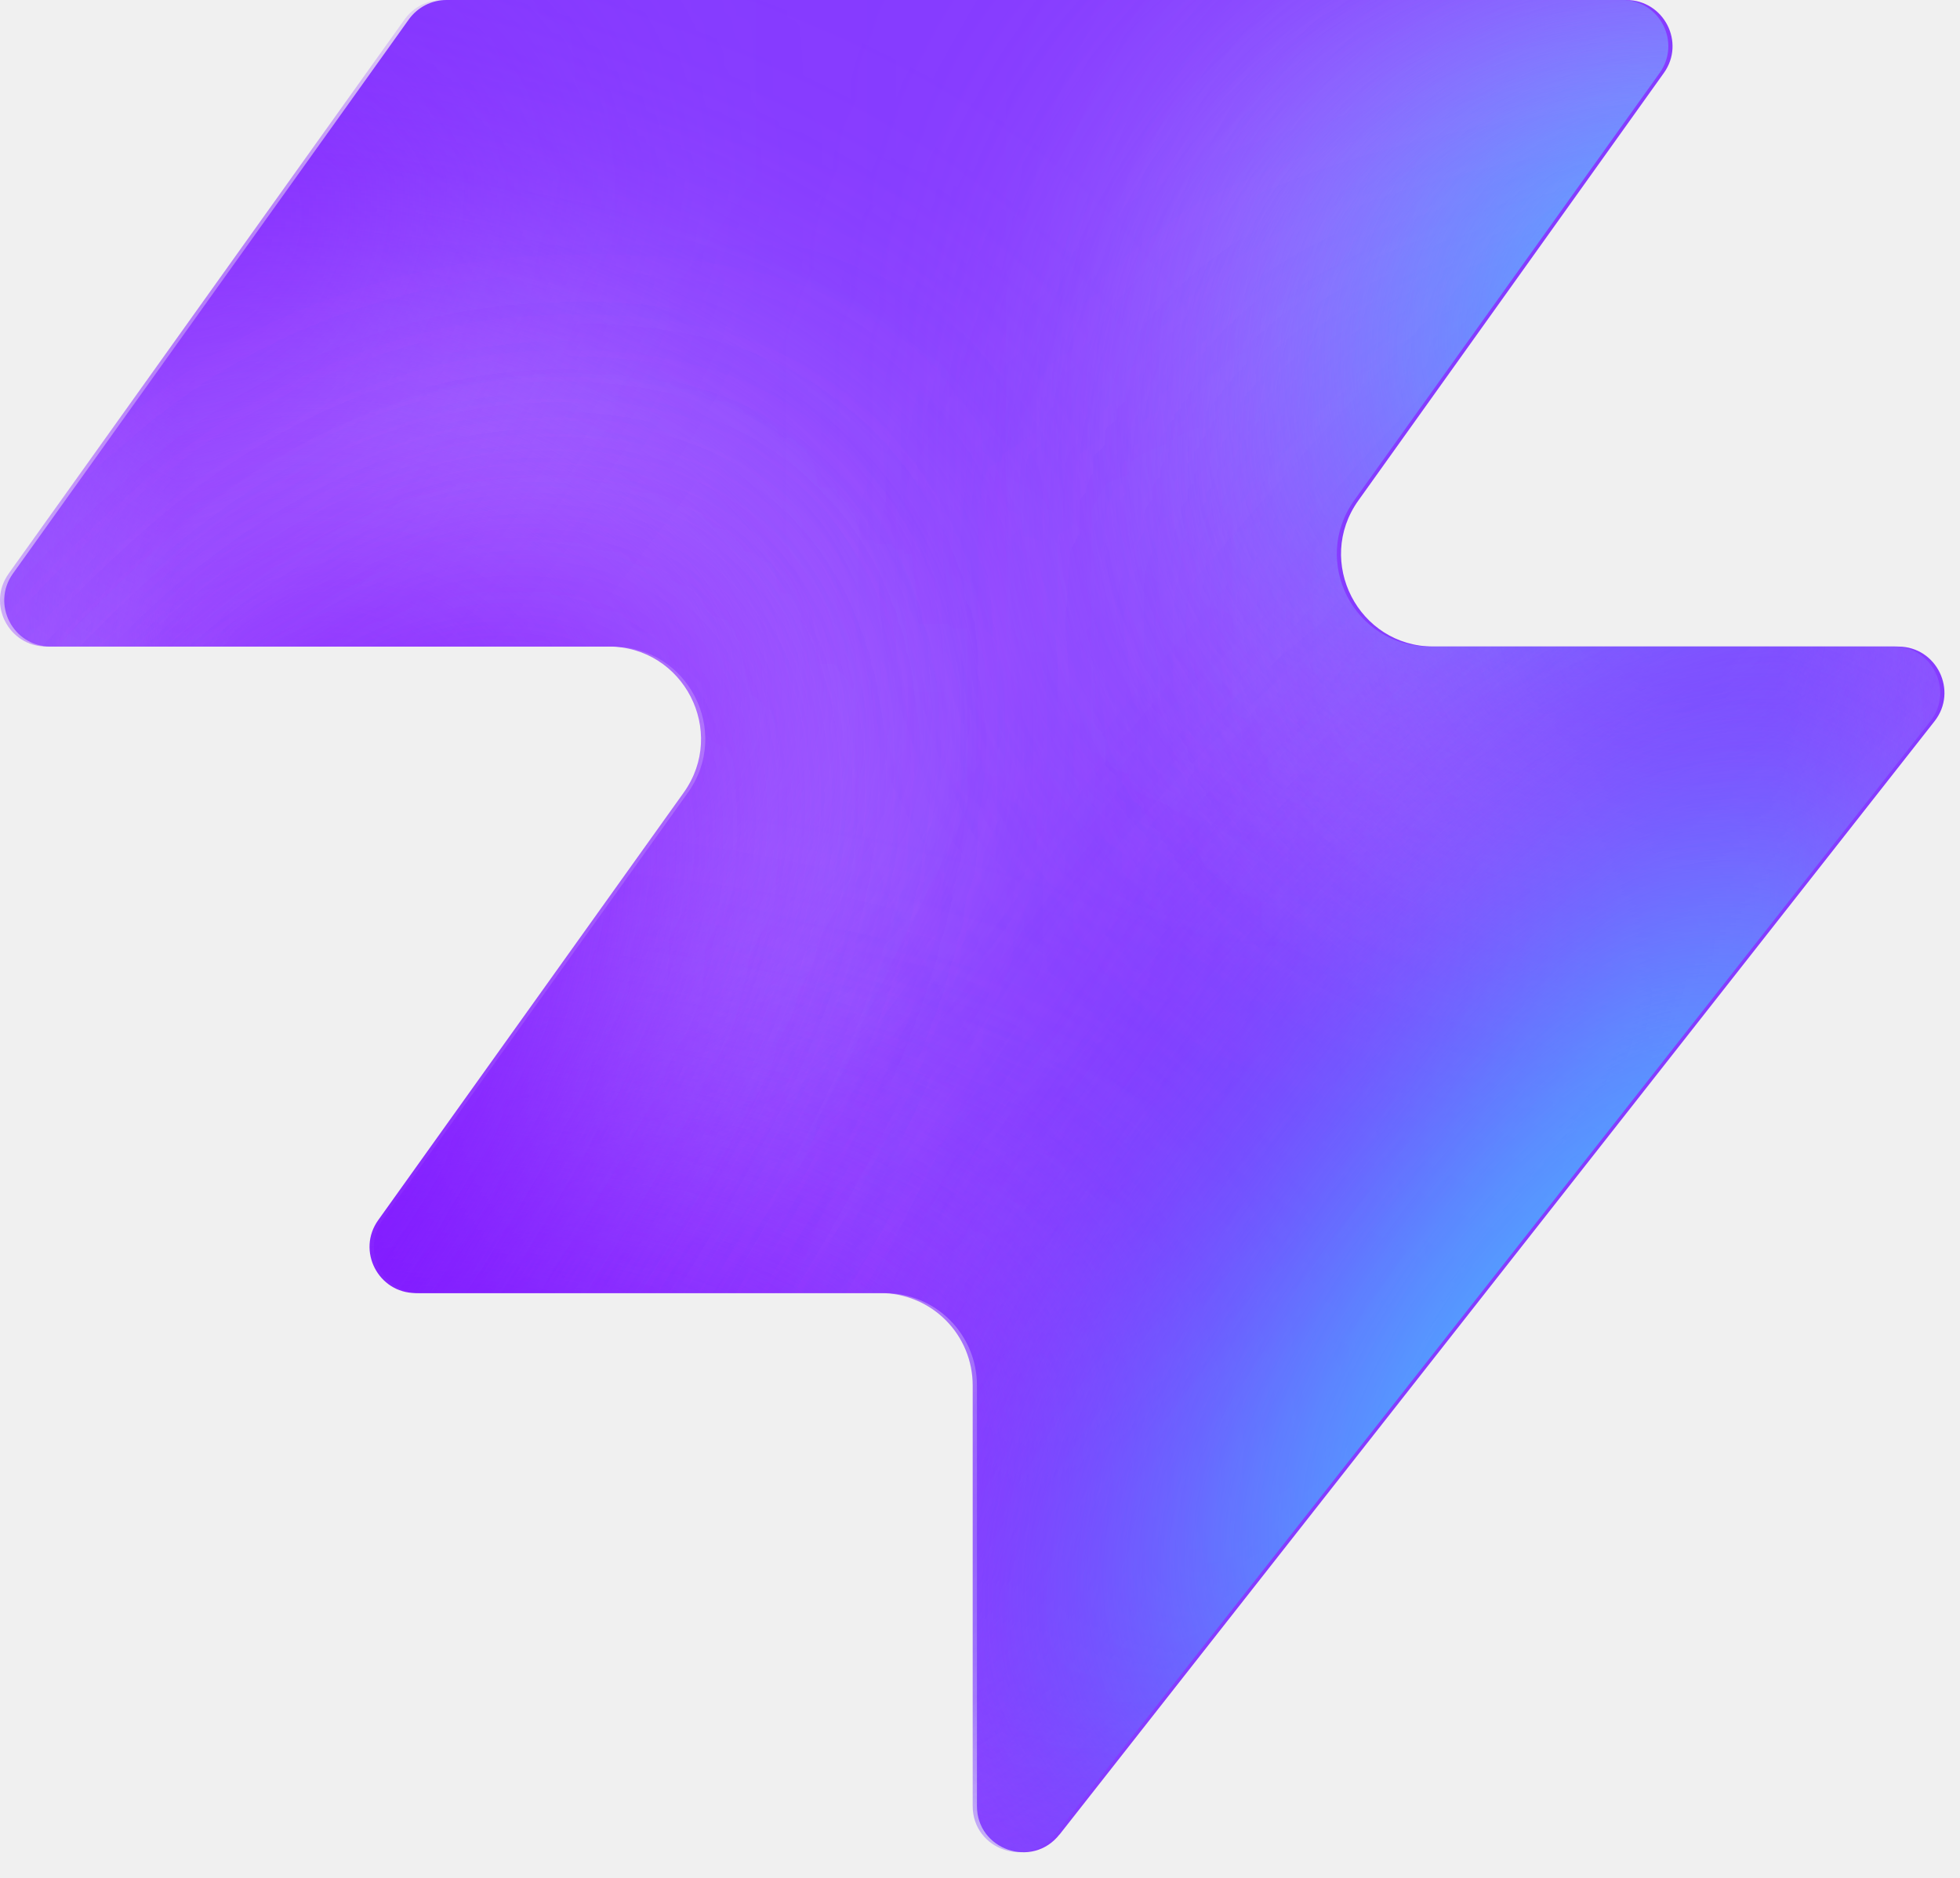
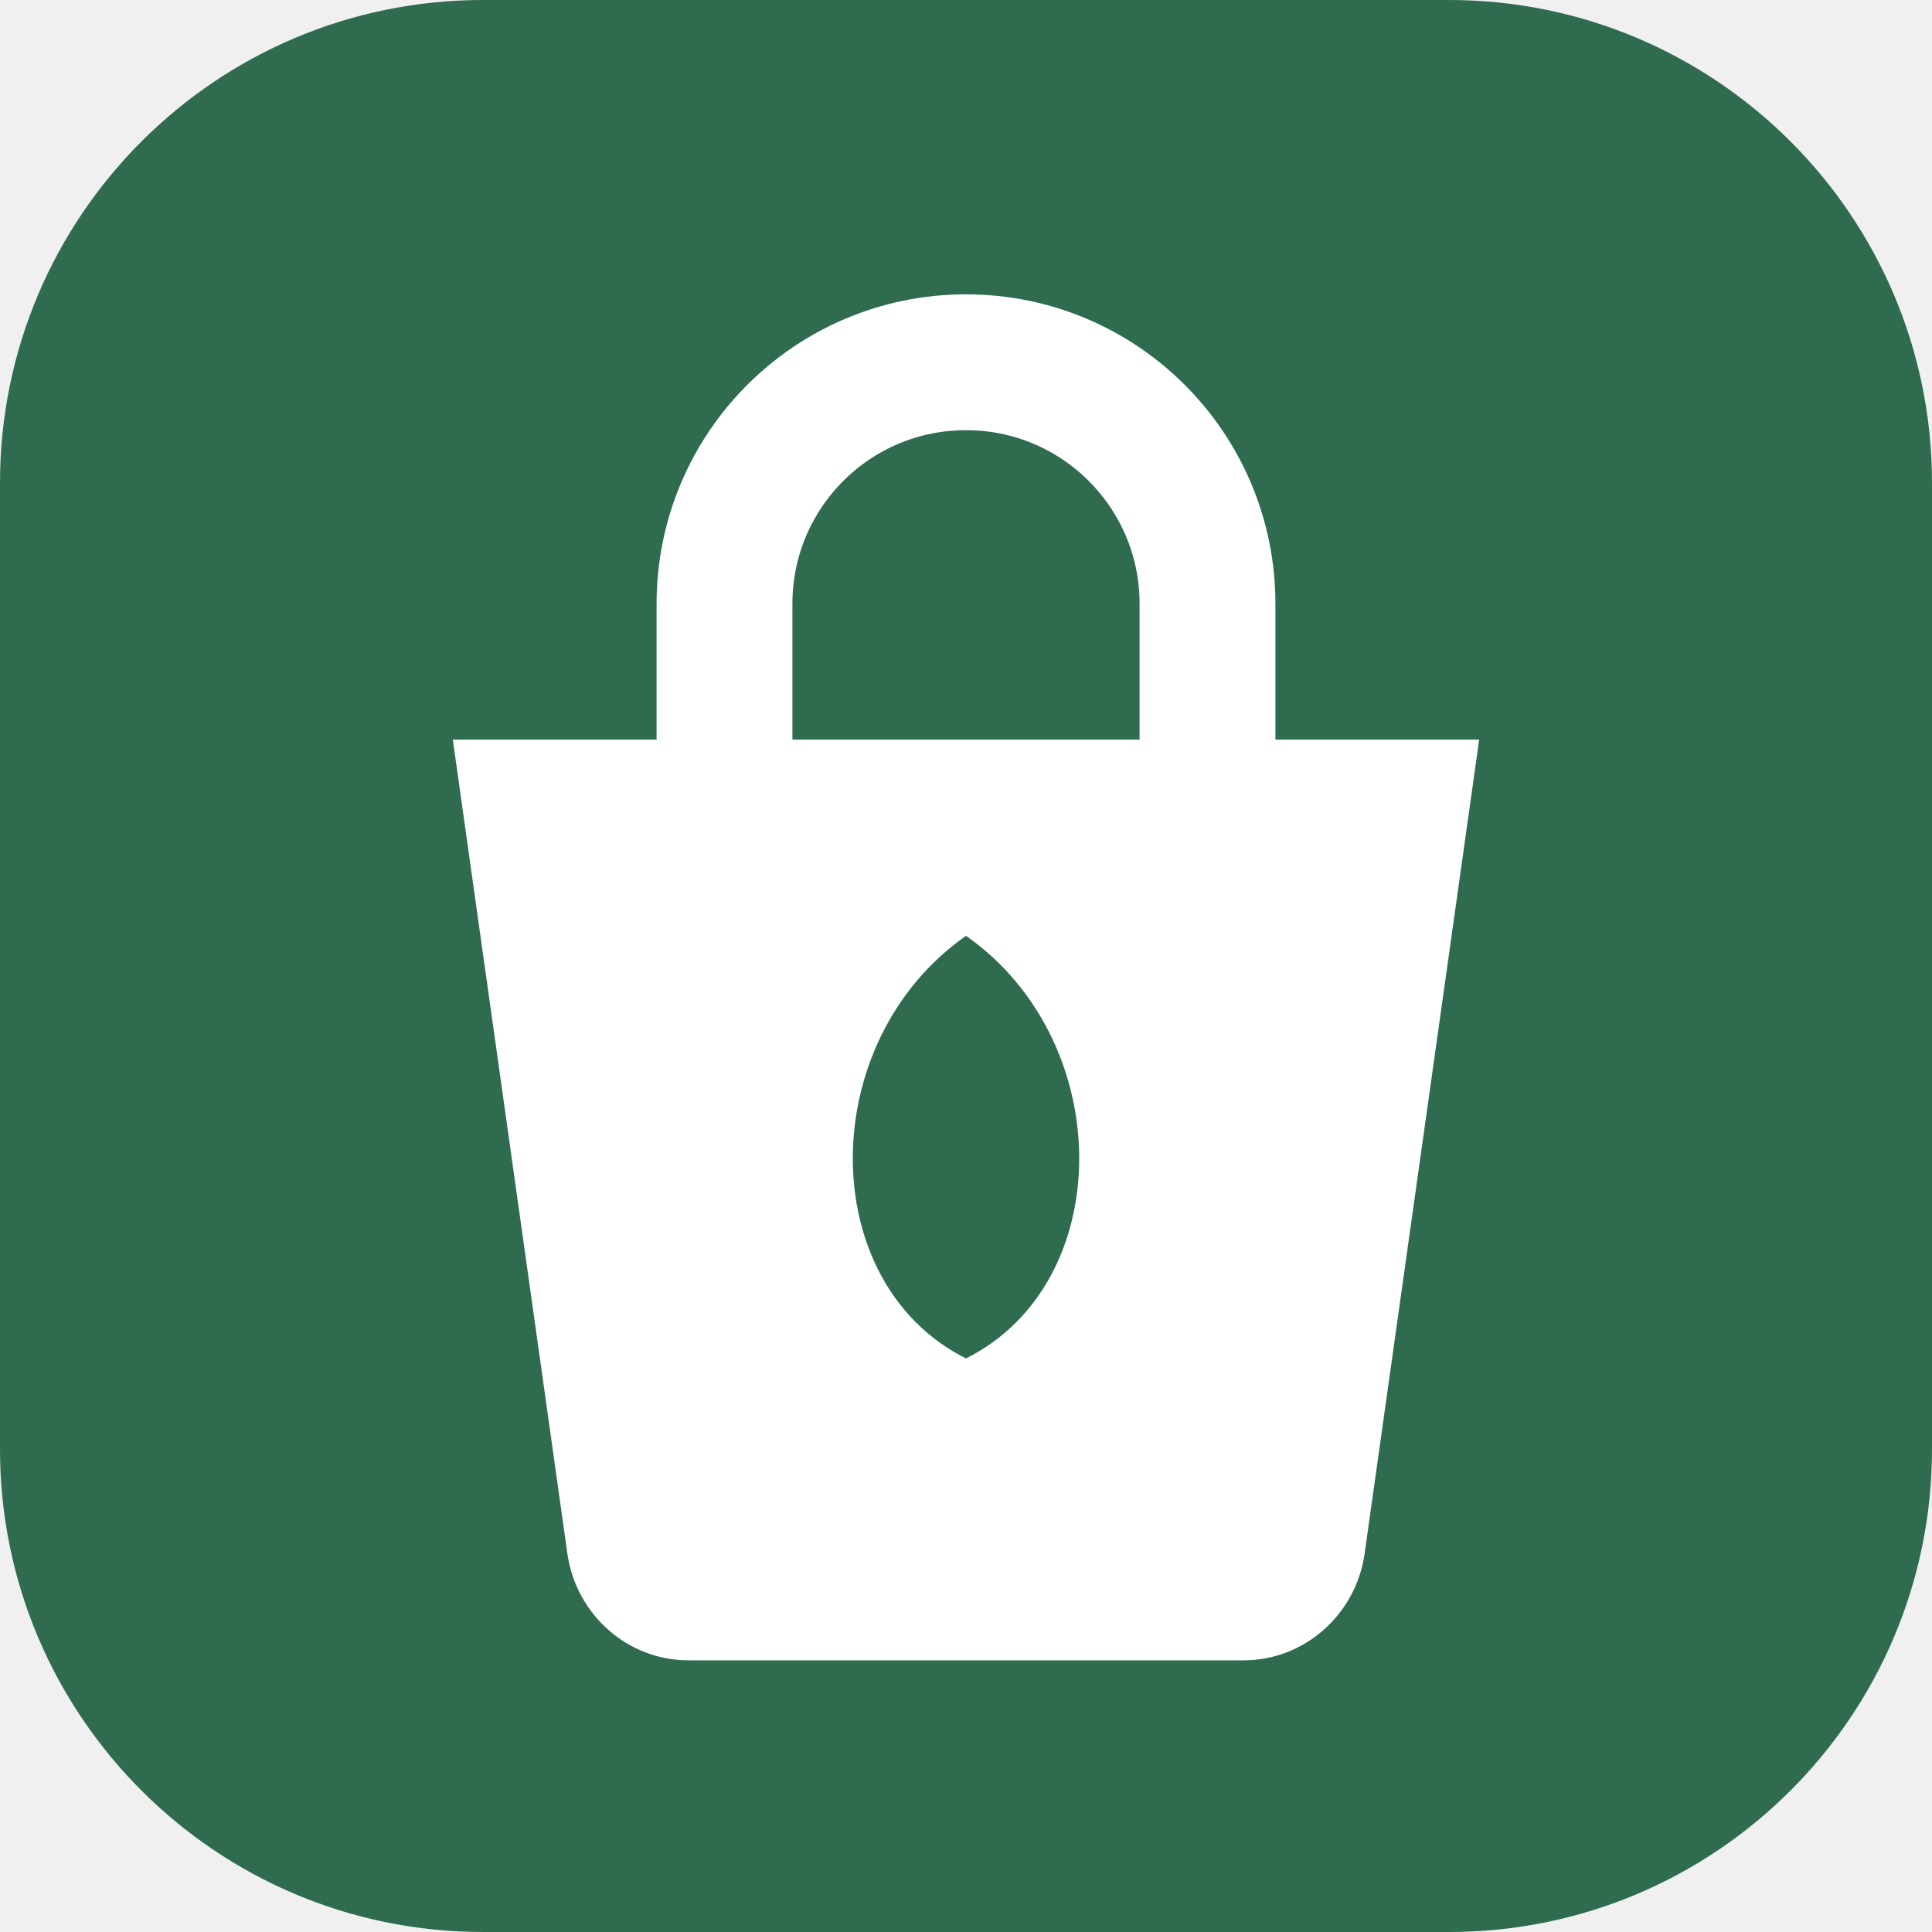
- <svg xmlns="http://www.w3.org/2000/svg" width="48" height="46" fill="none" viewBox="0 0 48 46">
-   <path fill="#863bff" d="M25.946 44.938c-.664.845-2.021.375-2.021-.698V33.937a2.26 2.26 0 0 0-2.262-2.262H10.287c-.92 0-1.456-1.04-.92-1.788l7.48-10.471c1.07-1.497 0-3.578-1.842-3.578H1.237c-.92 0-1.456-1.04-.92-1.788L10.013.474c.214-.297.556-.474.92-.474h28.894c.92 0 1.456 1.04.92 1.788l-7.48 10.471c-1.07 1.498 0 3.579 1.842 3.579h11.377c.943 0 1.473 1.088.89 1.83L25.947 44.94z" style="fill:#863bff;fill:color(display-p3 .525 .23 1);fill-opacity:1" />
-   <mask id="a" width="48" height="46" x="0" y="0" maskUnits="userSpaceOnUse" style="mask-type:alpha">
-     <path fill="#000" d="M25.842 44.938c-.664.844-2.021.375-2.021-.698V33.937a2.26 2.26 0 0 0-2.262-2.262H10.183c-.92 0-1.456-1.04-.92-1.788l7.48-10.471c1.07-1.498 0-3.579-1.842-3.579H1.133c-.92 0-1.456-1.04-.92-1.787L9.91.473c.214-.297.556-.474.92-.474h28.894c.92 0 1.456 1.04.92 1.788l-7.48 10.471c-1.07 1.498 0 3.578 1.842 3.578h11.377c.943 0 1.473 1.088.89 1.832L25.843 44.94z" style="fill:#000;fill-opacity:1" />
-   </mask>
-   <g mask="url(#a)">
-     <g filter="url(#b)">
-       <ellipse cx="5.508" cy="14.704" fill="#ede6ff" rx="5.508" ry="14.704" style="fill:#ede6ff;fill:color(display-p3 .927 .903 1);fill-opacity:1" transform="matrix(.00324 1 1 -.00324 -4.47 31.516)" />
-     </g>
-     <g filter="url(#c)">
-       <ellipse cx="10.399" cy="29.851" fill="#ede6ff" rx="10.399" ry="29.851" style="fill:#ede6ff;fill:color(display-p3 .927 .903 1);fill-opacity:1" transform="matrix(.00324 1 1 -.00324 -39.328 7.883)" />
-     </g>
-     <g filter="url(#d)">
-       <ellipse cx="5.508" cy="30.487" fill="#7e14ff" rx="5.508" ry="30.487" style="fill:#7e14ff;fill:color(display-p3 .492 .077 1);fill-opacity:1" transform="rotate(89.814 -25.913 -14.639)scale(1 -1)" />
-     </g>
-     <g filter="url(#e)">
-       <ellipse cx="5.508" cy="30.599" fill="#7e14ff" rx="5.508" ry="30.599" style="fill:#7e14ff;fill:color(display-p3 .492 .077 1);fill-opacity:1" transform="rotate(89.814 -32.644 -3.334)scale(1 -1)" />
-     </g>
-     <g filter="url(#f)">
-       <ellipse cx="5.508" cy="30.599" fill="#7e14ff" rx="5.508" ry="30.599" style="fill:#7e14ff;fill:color(display-p3 .492 .077 1);fill-opacity:1" transform="matrix(.00324 1 1 -.00324 -34.34 30.47)" />
-     </g>
-     <g filter="url(#g)">
-       <ellipse cx="14.072" cy="22.078" fill="#ede6ff" rx="14.072" ry="22.078" style="fill:#ede6ff;fill:color(display-p3 .927 .903 1);fill-opacity:1" transform="rotate(93.35 24.506 48.493)scale(-1 1)" />
-     </g>
-     <g filter="url(#h)">
-       <ellipse cx="3.47" cy="21.501" fill="#7e14ff" rx="3.47" ry="21.501" style="fill:#7e14ff;fill:color(display-p3 .492 .077 1);fill-opacity:1" transform="rotate(89.009 28.708 47.59)scale(-1 1)" />
-     </g>
-     <g filter="url(#i)">
-       <ellipse cx="3.47" cy="21.501" fill="#7e14ff" rx="3.47" ry="21.501" style="fill:#7e14ff;fill:color(display-p3 .492 .077 1);fill-opacity:1" transform="rotate(89.009 28.708 47.59)scale(-1 1)" />
-     </g>
-     <g filter="url(#j)">
-       <ellipse cx=".387" cy="8.972" fill="#7e14ff" rx="4.407" ry="29.108" style="fill:#7e14ff;fill:color(display-p3 .492 .077 1);fill-opacity:1" transform="rotate(39.51 .387 8.972)" />
-     </g>
-     <g filter="url(#k)">
-       <ellipse cx="47.523" cy="-6.092" fill="#7e14ff" rx="4.407" ry="29.108" style="fill:#7e14ff;fill:color(display-p3 .492 .077 1);fill-opacity:1" transform="rotate(37.892 47.523 -6.092)" />
-     </g>
-     <g filter="url(#l)">
-       <ellipse cx="41.412" cy="6.333" fill="#47bfff" rx="5.971" ry="9.665" style="fill:#47bfff;fill:color(display-p3 .28 .748 1);fill-opacity:1" transform="rotate(37.892 41.412 6.333)" />
-     </g>
-     <g filter="url(#m)">
-       <ellipse cx="-1.879" cy="38.332" fill="#7e14ff" rx="4.407" ry="29.108" style="fill:#7e14ff;fill:color(display-p3 .492 .077 1);fill-opacity:1" transform="rotate(37.892 -1.88 38.332)" />
-     </g>
-     <g filter="url(#n)">
-       <ellipse cx="-1.879" cy="38.332" fill="#7e14ff" rx="4.407" ry="29.108" style="fill:#7e14ff;fill:color(display-p3 .492 .077 1);fill-opacity:1" transform="rotate(37.892 -1.88 38.332)" />
-     </g>
-     <g filter="url(#o)">
-       <ellipse cx="35.651" cy="29.907" fill="#7e14ff" rx="4.407" ry="29.108" style="fill:#7e14ff;fill:color(display-p3 .492 .077 1);fill-opacity:1" transform="rotate(37.892 35.651 29.907)" />
-     </g>
-     <g filter="url(#p)">
-       <ellipse cx="38.418" cy="32.4" fill="#47bfff" rx="5.971" ry="15.297" style="fill:#47bfff;fill:color(display-p3 .28 .748 1);fill-opacity:1" transform="rotate(37.892 38.418 32.4)" />
-     </g>
-   </g>
-   <defs>
-     <filter id="b" width="60.045" height="41.654" x="-19.77" y="16.149" color-interpolation-filters="sRGB" filterUnits="userSpaceOnUse">
-       <feFlood flood-opacity="0" result="BackgroundImageFix" />
-       <feBlend in="SourceGraphic" in2="BackgroundImageFix" result="shape" />
-       <feGaussianBlur result="effect1_foregroundBlur_2002_17158" stdDeviation="7.659" />
-     </filter>
-     <filter id="c" width="90.34" height="51.437" x="-54.613" y="-7.533" color-interpolation-filters="sRGB" filterUnits="userSpaceOnUse">
-       <feFlood flood-opacity="0" result="BackgroundImageFix" />
-       <feBlend in="SourceGraphic" in2="BackgroundImageFix" result="shape" />
-       <feGaussianBlur result="effect1_foregroundBlur_2002_17158" stdDeviation="7.659" />
-     </filter>
-     <filter id="d" width="79.355" height="29.4" x="-49.64" y="2.03" color-interpolation-filters="sRGB" filterUnits="userSpaceOnUse">
-       <feFlood flood-opacity="0" result="BackgroundImageFix" />
-       <feBlend in="SourceGraphic" in2="BackgroundImageFix" result="shape" />
-       <feGaussianBlur result="effect1_foregroundBlur_2002_17158" stdDeviation="4.596" />
-     </filter>
-     <filter id="e" width="79.579" height="29.4" x="-45.045" y="20.029" color-interpolation-filters="sRGB" filterUnits="userSpaceOnUse">
-       <feFlood flood-opacity="0" result="BackgroundImageFix" />
-       <feBlend in="SourceGraphic" in2="BackgroundImageFix" result="shape" />
-       <feGaussianBlur result="effect1_foregroundBlur_2002_17158" stdDeviation="4.596" />
-     </filter>
-     <filter id="f" width="79.579" height="29.4" x="-43.513" y="21.178" color-interpolation-filters="sRGB" filterUnits="userSpaceOnUse">
-       <feFlood flood-opacity="0" result="BackgroundImageFix" />
-       <feBlend in="SourceGraphic" in2="BackgroundImageFix" result="shape" />
-       <feGaussianBlur result="effect1_foregroundBlur_2002_17158" stdDeviation="4.596" />
-     </filter>
-     <filter id="g" width="74.749" height="58.852" x="15.756" y="-17.901" color-interpolation-filters="sRGB" filterUnits="userSpaceOnUse">
-       <feFlood flood-opacity="0" result="BackgroundImageFix" />
-       <feBlend in="SourceGraphic" in2="BackgroundImageFix" result="shape" />
-       <feGaussianBlur result="effect1_foregroundBlur_2002_17158" stdDeviation="7.659" />
-     </filter>
-     <filter id="h" width="61.377" height="25.362" x="23.548" y="2.284" color-interpolation-filters="sRGB" filterUnits="userSpaceOnUse">
-       <feFlood flood-opacity="0" result="BackgroundImageFix" />
-       <feBlend in="SourceGraphic" in2="BackgroundImageFix" result="shape" />
-       <feGaussianBlur result="effect1_foregroundBlur_2002_17158" stdDeviation="4.596" />
-     </filter>
-     <filter id="i" width="61.377" height="25.362" x="23.548" y="2.284" color-interpolation-filters="sRGB" filterUnits="userSpaceOnUse">
-       <feFlood flood-opacity="0" result="BackgroundImageFix" />
-       <feBlend in="SourceGraphic" in2="BackgroundImageFix" result="shape" />
-       <feGaussianBlur result="effect1_foregroundBlur_2002_17158" stdDeviation="4.596" />
-     </filter>
-     <filter id="j" width="56.045" height="63.649" x="-27.636" y="-22.853" color-interpolation-filters="sRGB" filterUnits="userSpaceOnUse">
-       <feFlood flood-opacity="0" result="BackgroundImageFix" />
-       <feBlend in="SourceGraphic" in2="BackgroundImageFix" result="shape" />
-       <feGaussianBlur result="effect1_foregroundBlur_2002_17158" stdDeviation="4.596" />
-     </filter>
-     <filter id="k" width="54.814" height="64.646" x="20.116" y="-38.415" color-interpolation-filters="sRGB" filterUnits="userSpaceOnUse">
-       <feFlood flood-opacity="0" result="BackgroundImageFix" />
-       <feBlend in="SourceGraphic" in2="BackgroundImageFix" result="shape" />
-       <feGaussianBlur result="effect1_foregroundBlur_2002_17158" stdDeviation="4.596" />
-     </filter>
-     <filter id="l" width="33.541" height="35.313" x="24.641" y="-11.323" color-interpolation-filters="sRGB" filterUnits="userSpaceOnUse">
-       <feFlood flood-opacity="0" result="BackgroundImageFix" />
-       <feBlend in="SourceGraphic" in2="BackgroundImageFix" result="shape" />
-       <feGaussianBlur result="effect1_foregroundBlur_2002_17158" stdDeviation="4.596" />
-     </filter>
-     <filter id="m" width="54.814" height="64.646" x="-29.286" y="6.009" color-interpolation-filters="sRGB" filterUnits="userSpaceOnUse">
-       <feFlood flood-opacity="0" result="BackgroundImageFix" />
-       <feBlend in="SourceGraphic" in2="BackgroundImageFix" result="shape" />
-       <feGaussianBlur result="effect1_foregroundBlur_2002_17158" stdDeviation="4.596" />
-     </filter>
-     <filter id="n" width="54.814" height="64.646" x="-29.286" y="6.009" color-interpolation-filters="sRGB" filterUnits="userSpaceOnUse">
-       <feFlood flood-opacity="0" result="BackgroundImageFix" />
-       <feBlend in="SourceGraphic" in2="BackgroundImageFix" result="shape" />
-       <feGaussianBlur result="effect1_foregroundBlur_2002_17158" stdDeviation="4.596" />
-     </filter>
-     <filter id="o" width="54.814" height="64.646" x="8.244" y="-2.416" color-interpolation-filters="sRGB" filterUnits="userSpaceOnUse">
-       <feFlood flood-opacity="0" result="BackgroundImageFix" />
-       <feBlend in="SourceGraphic" in2="BackgroundImageFix" result="shape" />
-       <feGaussianBlur result="effect1_foregroundBlur_2002_17158" stdDeviation="4.596" />
-     </filter>
-     <filter id="p" width="39.409" height="43.623" x="18.713" y="10.588" color-interpolation-filters="sRGB" filterUnits="userSpaceOnUse">
-       <feFlood flood-opacity="0" result="BackgroundImageFix" />
-       <feBlend in="SourceGraphic" in2="BackgroundImageFix" result="shape" />
-       <feGaussianBlur result="effect1_foregroundBlur_2002_17158" stdDeviation="4.596" />
-     </filter>
-   </defs>
+ <svg xmlns="http://www.w3.org/2000/svg" viewBox="0 0 64 64" width="64" height="64">
+   <rect width="64" height="64" rx="16" fill="#2F6B4F" />
+   <path d="M24 24.5V20C24 15.58 27.58 12 32 12C36.42 12 40 15.58 40 20V24.5" fill="none" stroke="#FFFFFF" stroke-width="4.5" stroke-linecap="round" />
+   <path d="M15 24.5H49L45.2 51.5C44.9 53.5 43.2 55 41.2 55H22.8C20.8 55 19.1 53.5 18.8 51.5L15 24.5Z" fill="#FFFFFF" />
+   <path d="M32 31C27 34.5 27 42.5 32 45C37 42.5 37 34.5 32 31Z" fill="#2F6B4F" />
</svg>
